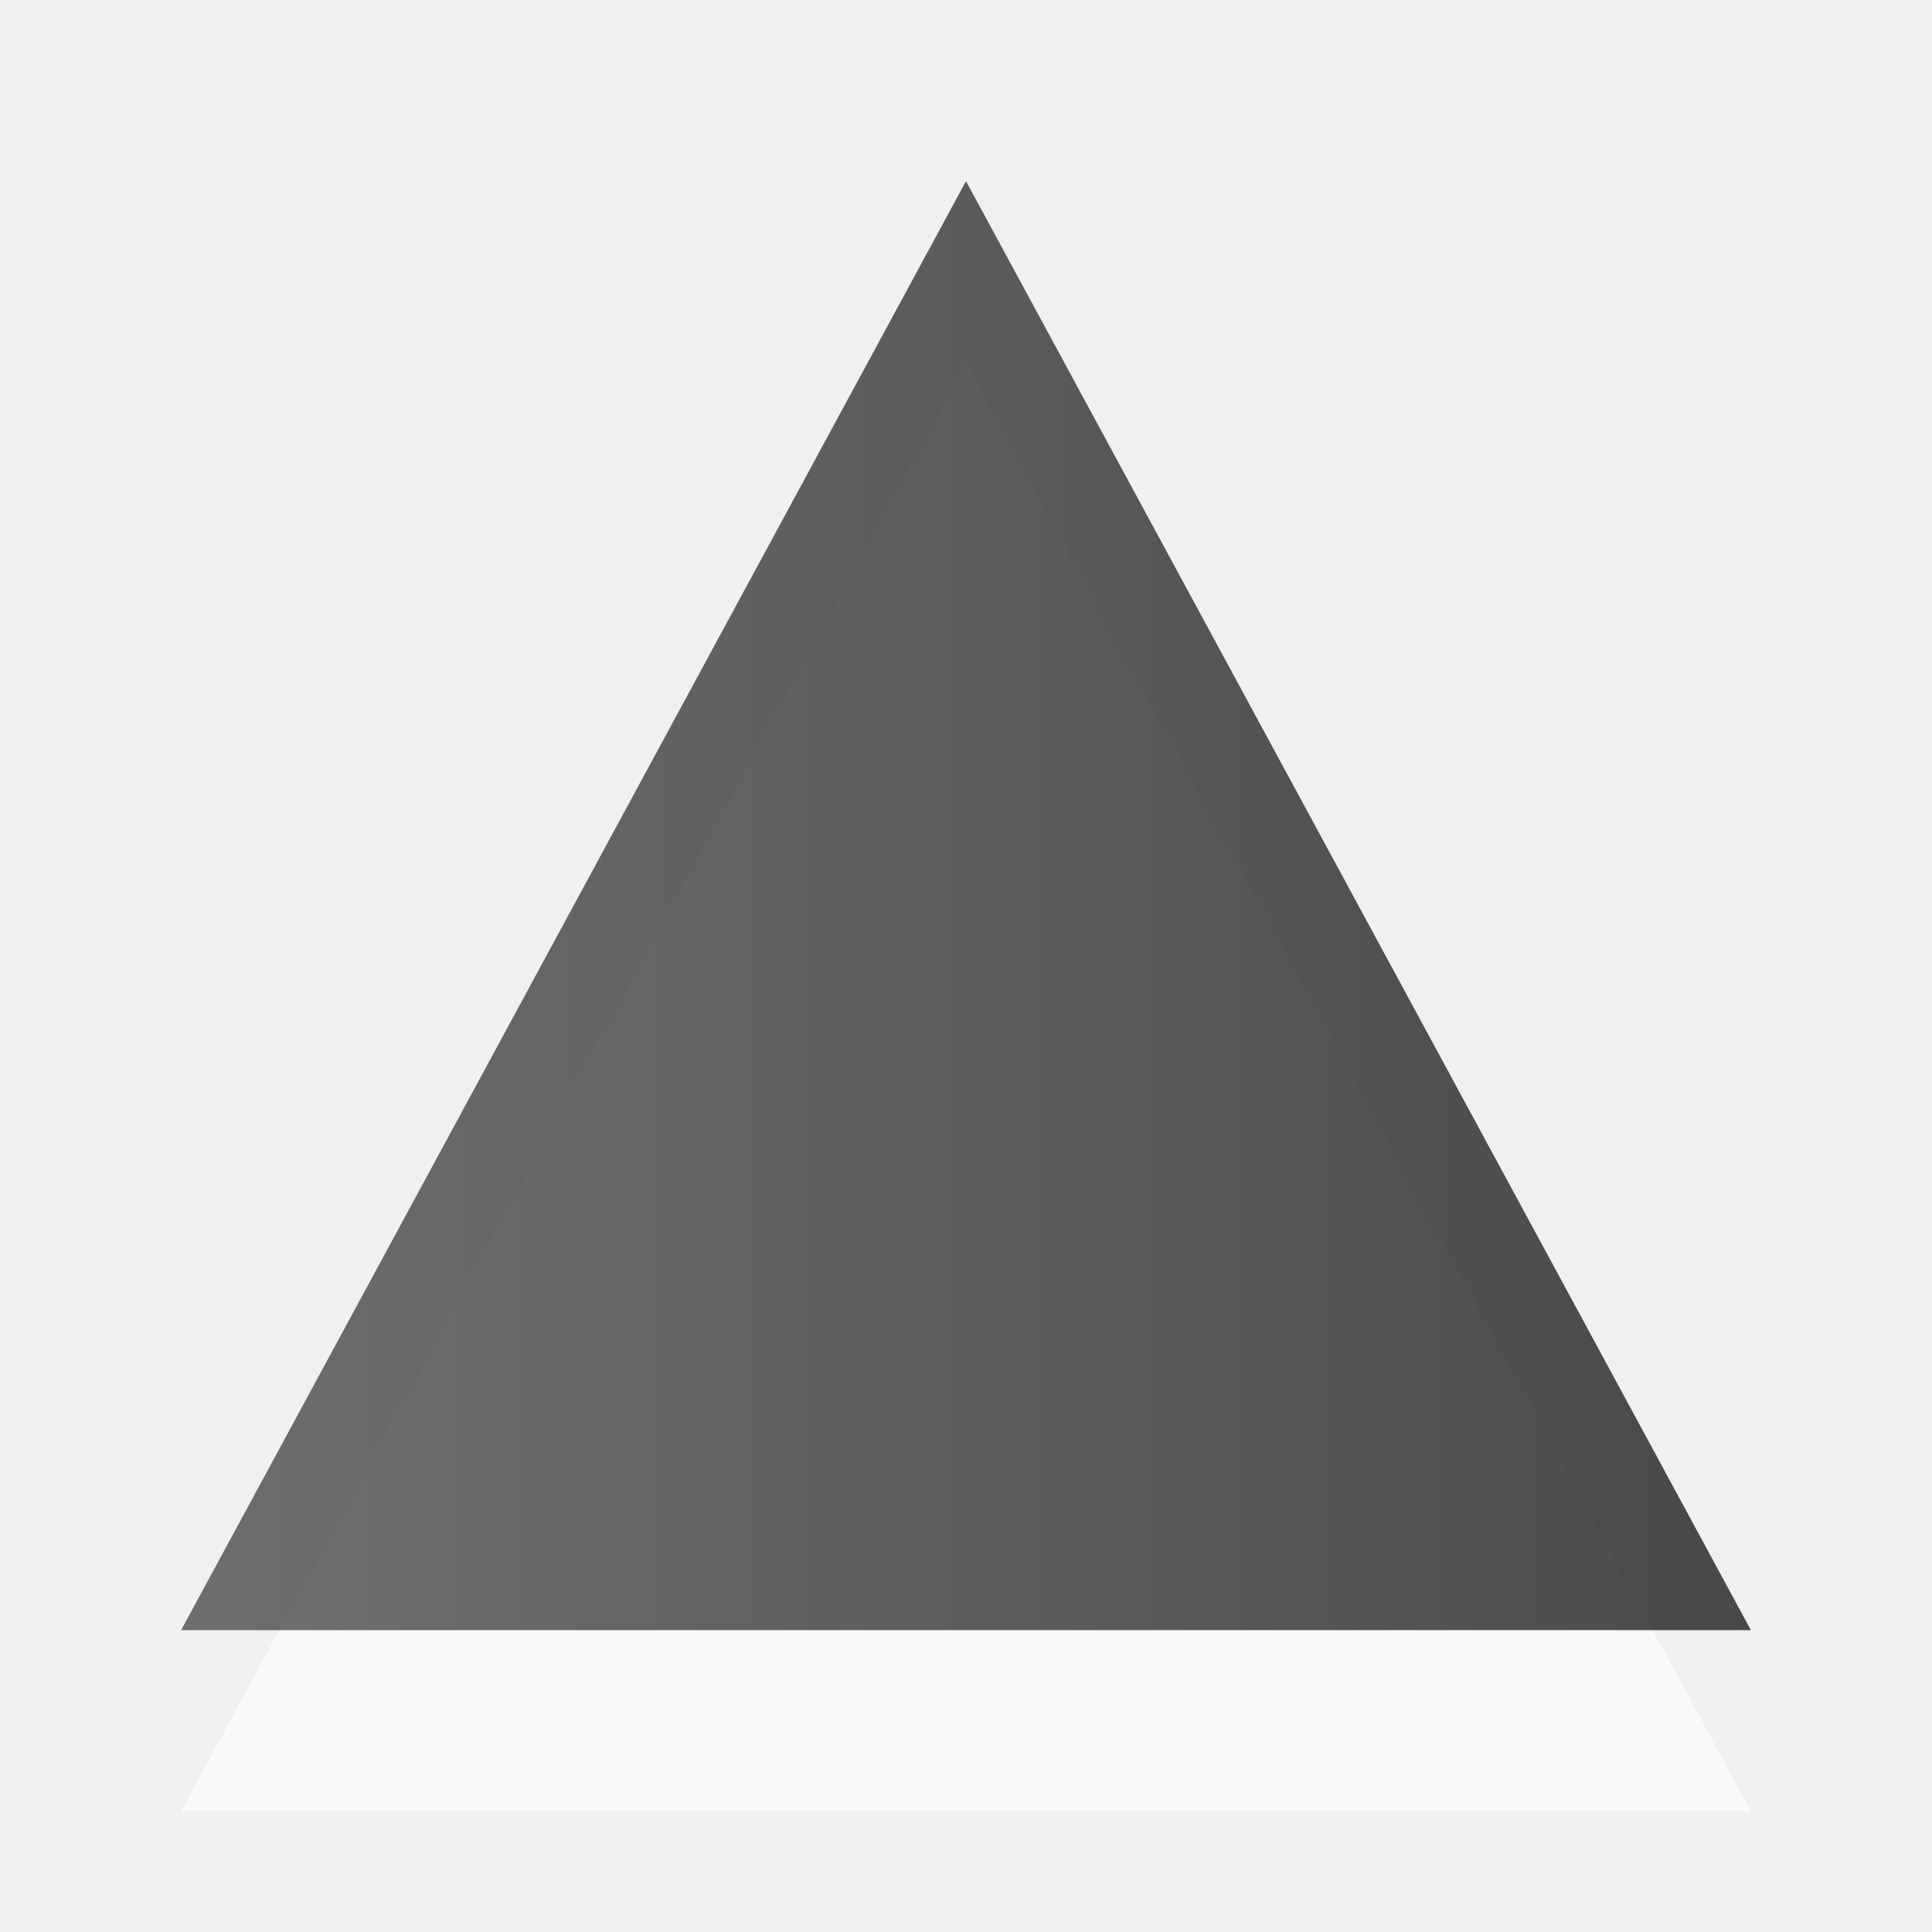
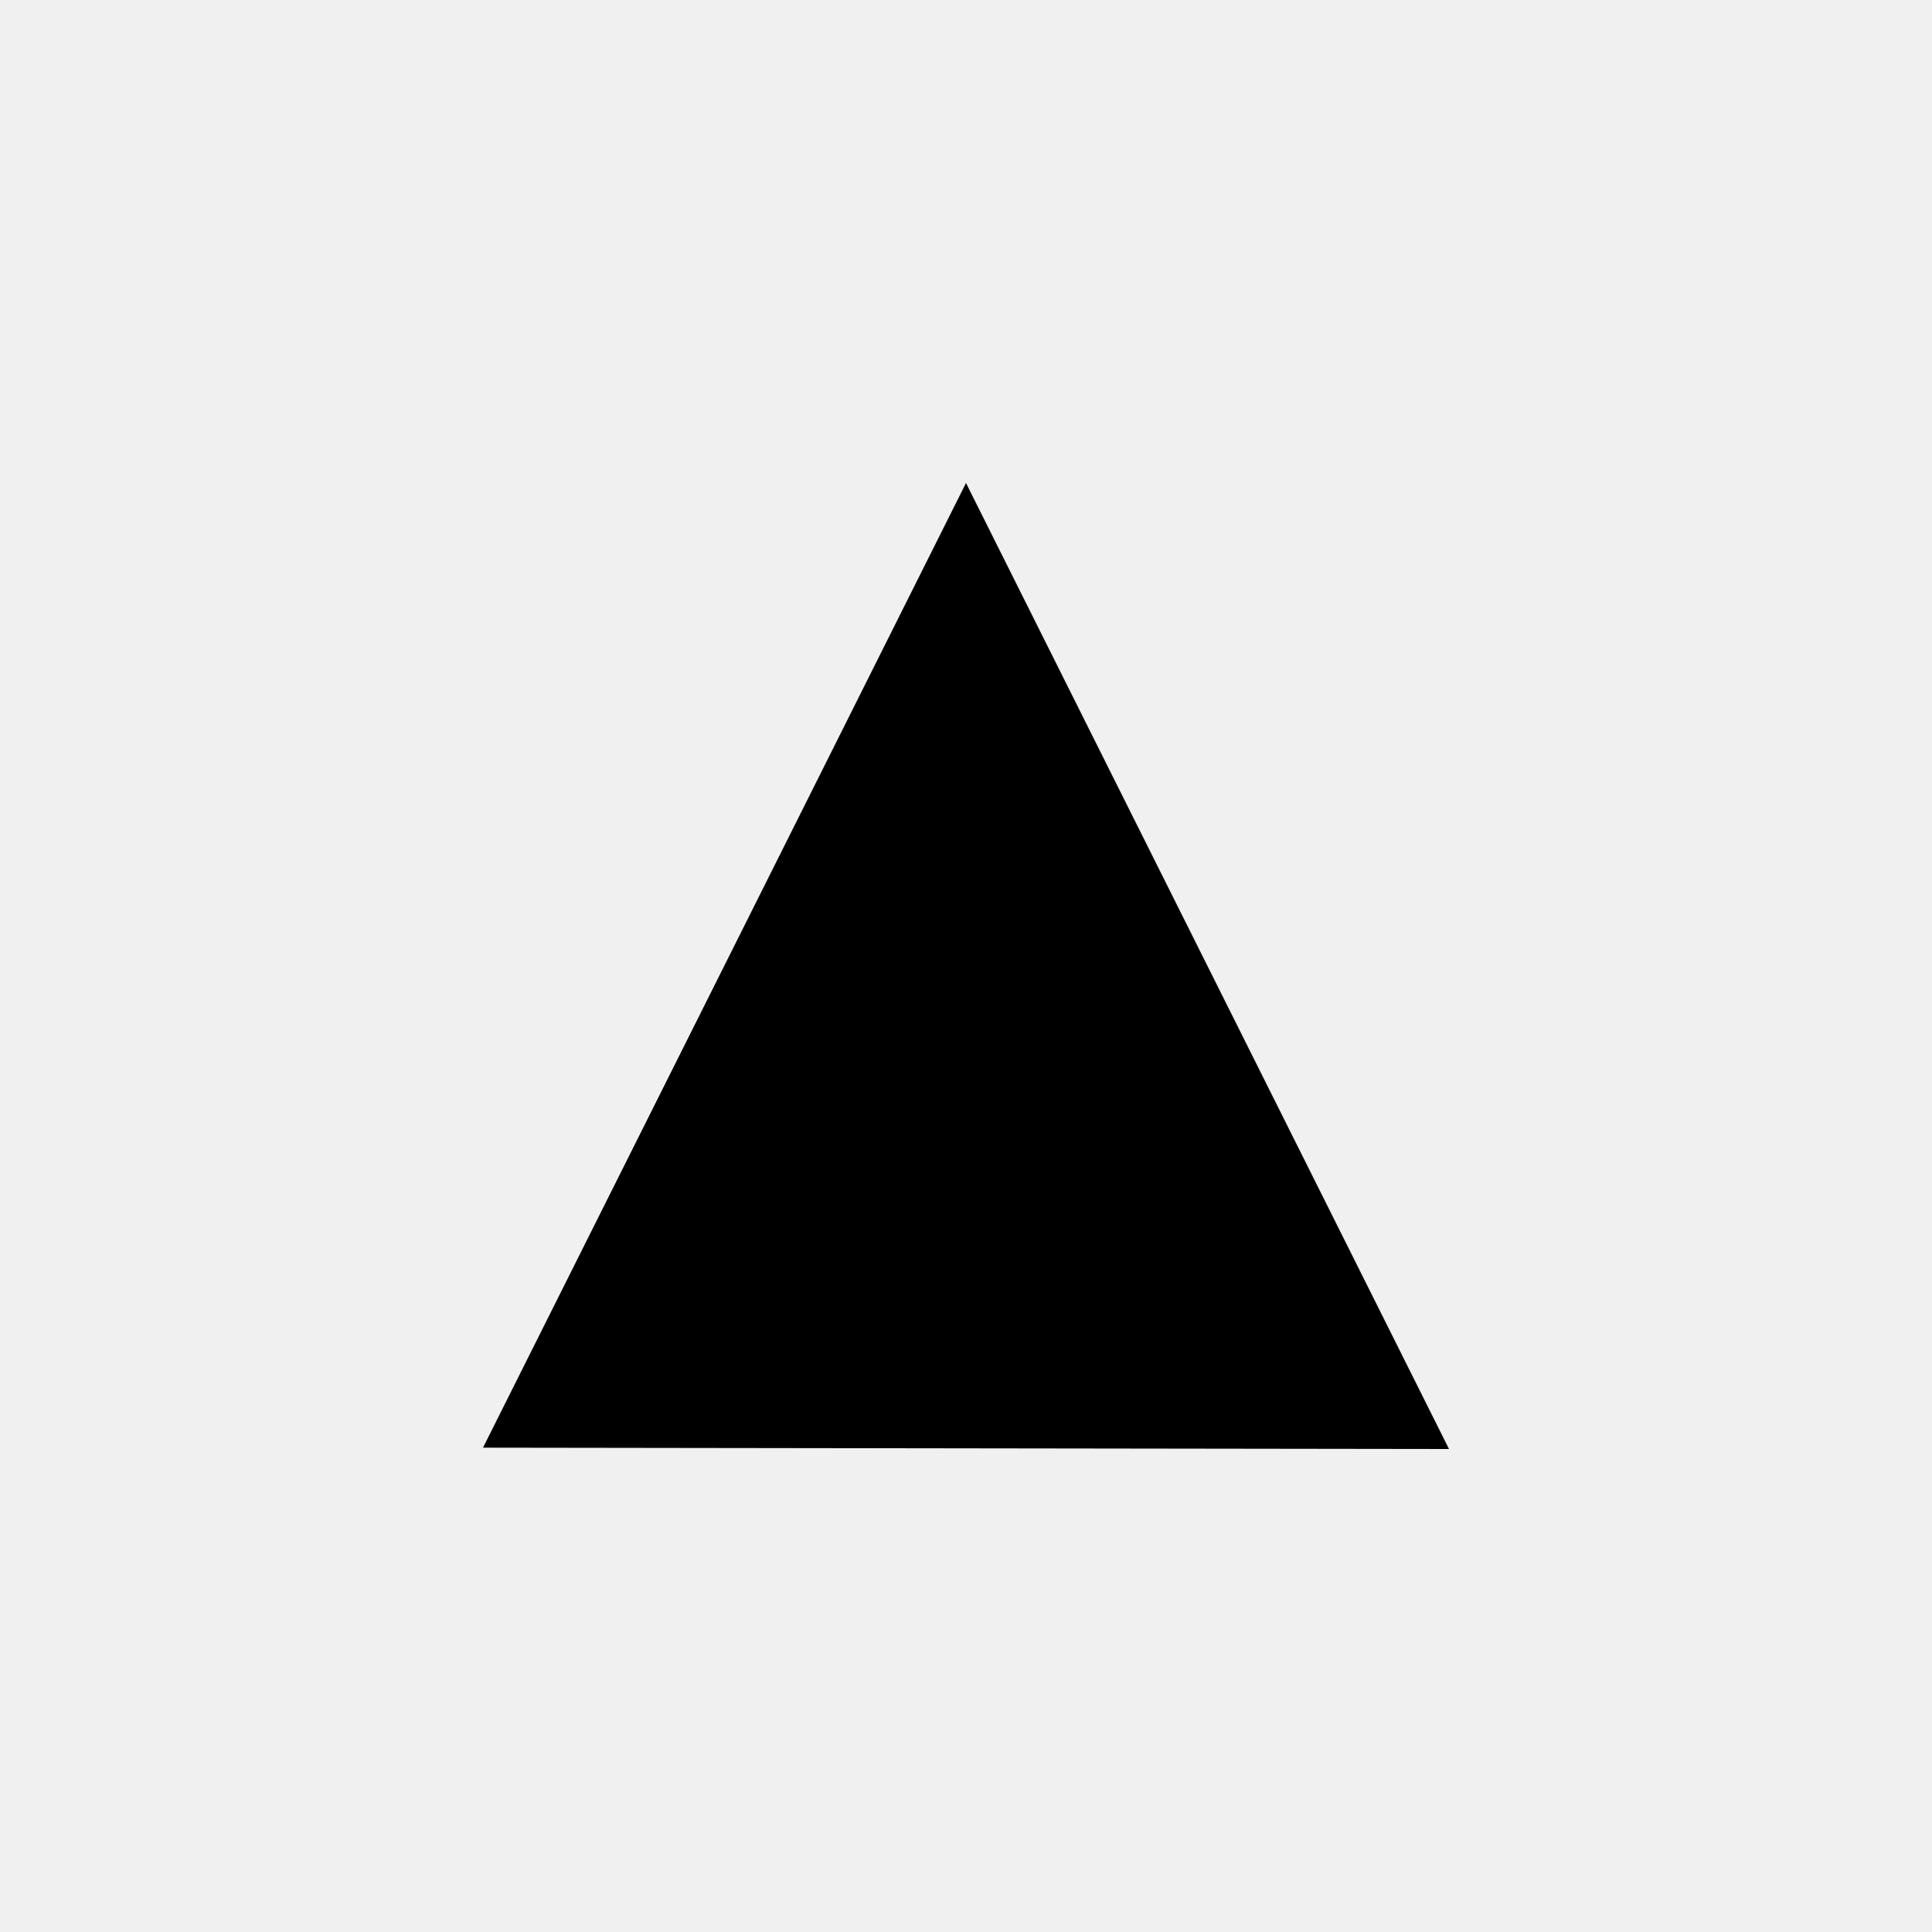
<svg xmlns="http://www.w3.org/2000/svg" xmlns:xlink="http://www.w3.org/1999/xlink" width="16px" height="16px" id="svg6077" version="1.1">
  <defs id="defs6079">
    <linearGradient xlink:href="#linearGradient3587-6-5-3-4-5-4-0-1" id="linearGradient7308" gradientUnits="userSpaceOnUse" gradientTransform="matrix(0,-0.5468137,-0.3937608,0,14.87048,24.63452)" x1="34.993" y1="0.941" x2="34.993" y2="33.956" />
    <linearGradient id="linearGradient3587-6-5-3-4-5-4-0-1">
      <stop offset="0" style="stop-color:#000000;stop-opacity:1" id="stop3589-9-2-2-3-2-53-4-3" />
      <stop offset="1" style="stop-color:#363636;stop-opacity:1" id="stop3591-7-4-73-7-9-86-9-3" />
    </linearGradient>
  </defs>
  <g id="layer1">
-     <path d="M 14.5,15 1.5,15 8,3 14.5,15 z" id="path2843-0-1-6-6" style="opacity:0.6;color:#000000;fill:#ffffff;fill-opacity:1;fill-rule:nonzero;stroke:none;stroke-width:1;marker:none;visibility:visible;display:inline;overflow:visible;enable-background:accumulate" />
-     <path d="m 14.5,13.5 -13,0 6.5,-12 6.5,12 z" id="path2843-39-5-5" style="opacity:0.7;color:#000000;fill:url(#linearGradient7308);fill-opacity:1;fill-rule:nonzero;stroke:none;stroke-width:1;marker:none;visibility:visible;display:inline;overflow:visible;enable-background:accumulate" />
+     <path style="font-size:medium;font-style:normal;font-variant:normal;font-weight:normal;font-stretch:normal;text-indent:0;text-align:start;text-decoration:none;line-height:normal;letter-spacing:normal;word-spacing:normal;text-transform:none;direction:ltr;block-progression:tb;writing-mode:lr-tb;text-anchor:start;baseline-shift:baseline;color:#000000;fill:#000000;fill-opacity:1;stroke:none;stroke-width:2;marker:none;visibility:visible;display:inline;overflow:visible;enable-background:accumulate;font-family:Sans;-inkscape-font-specification:Sans" d="M 12,12 8,4 4,11.989 z" id="path3716" />
  </g>
</svg>
